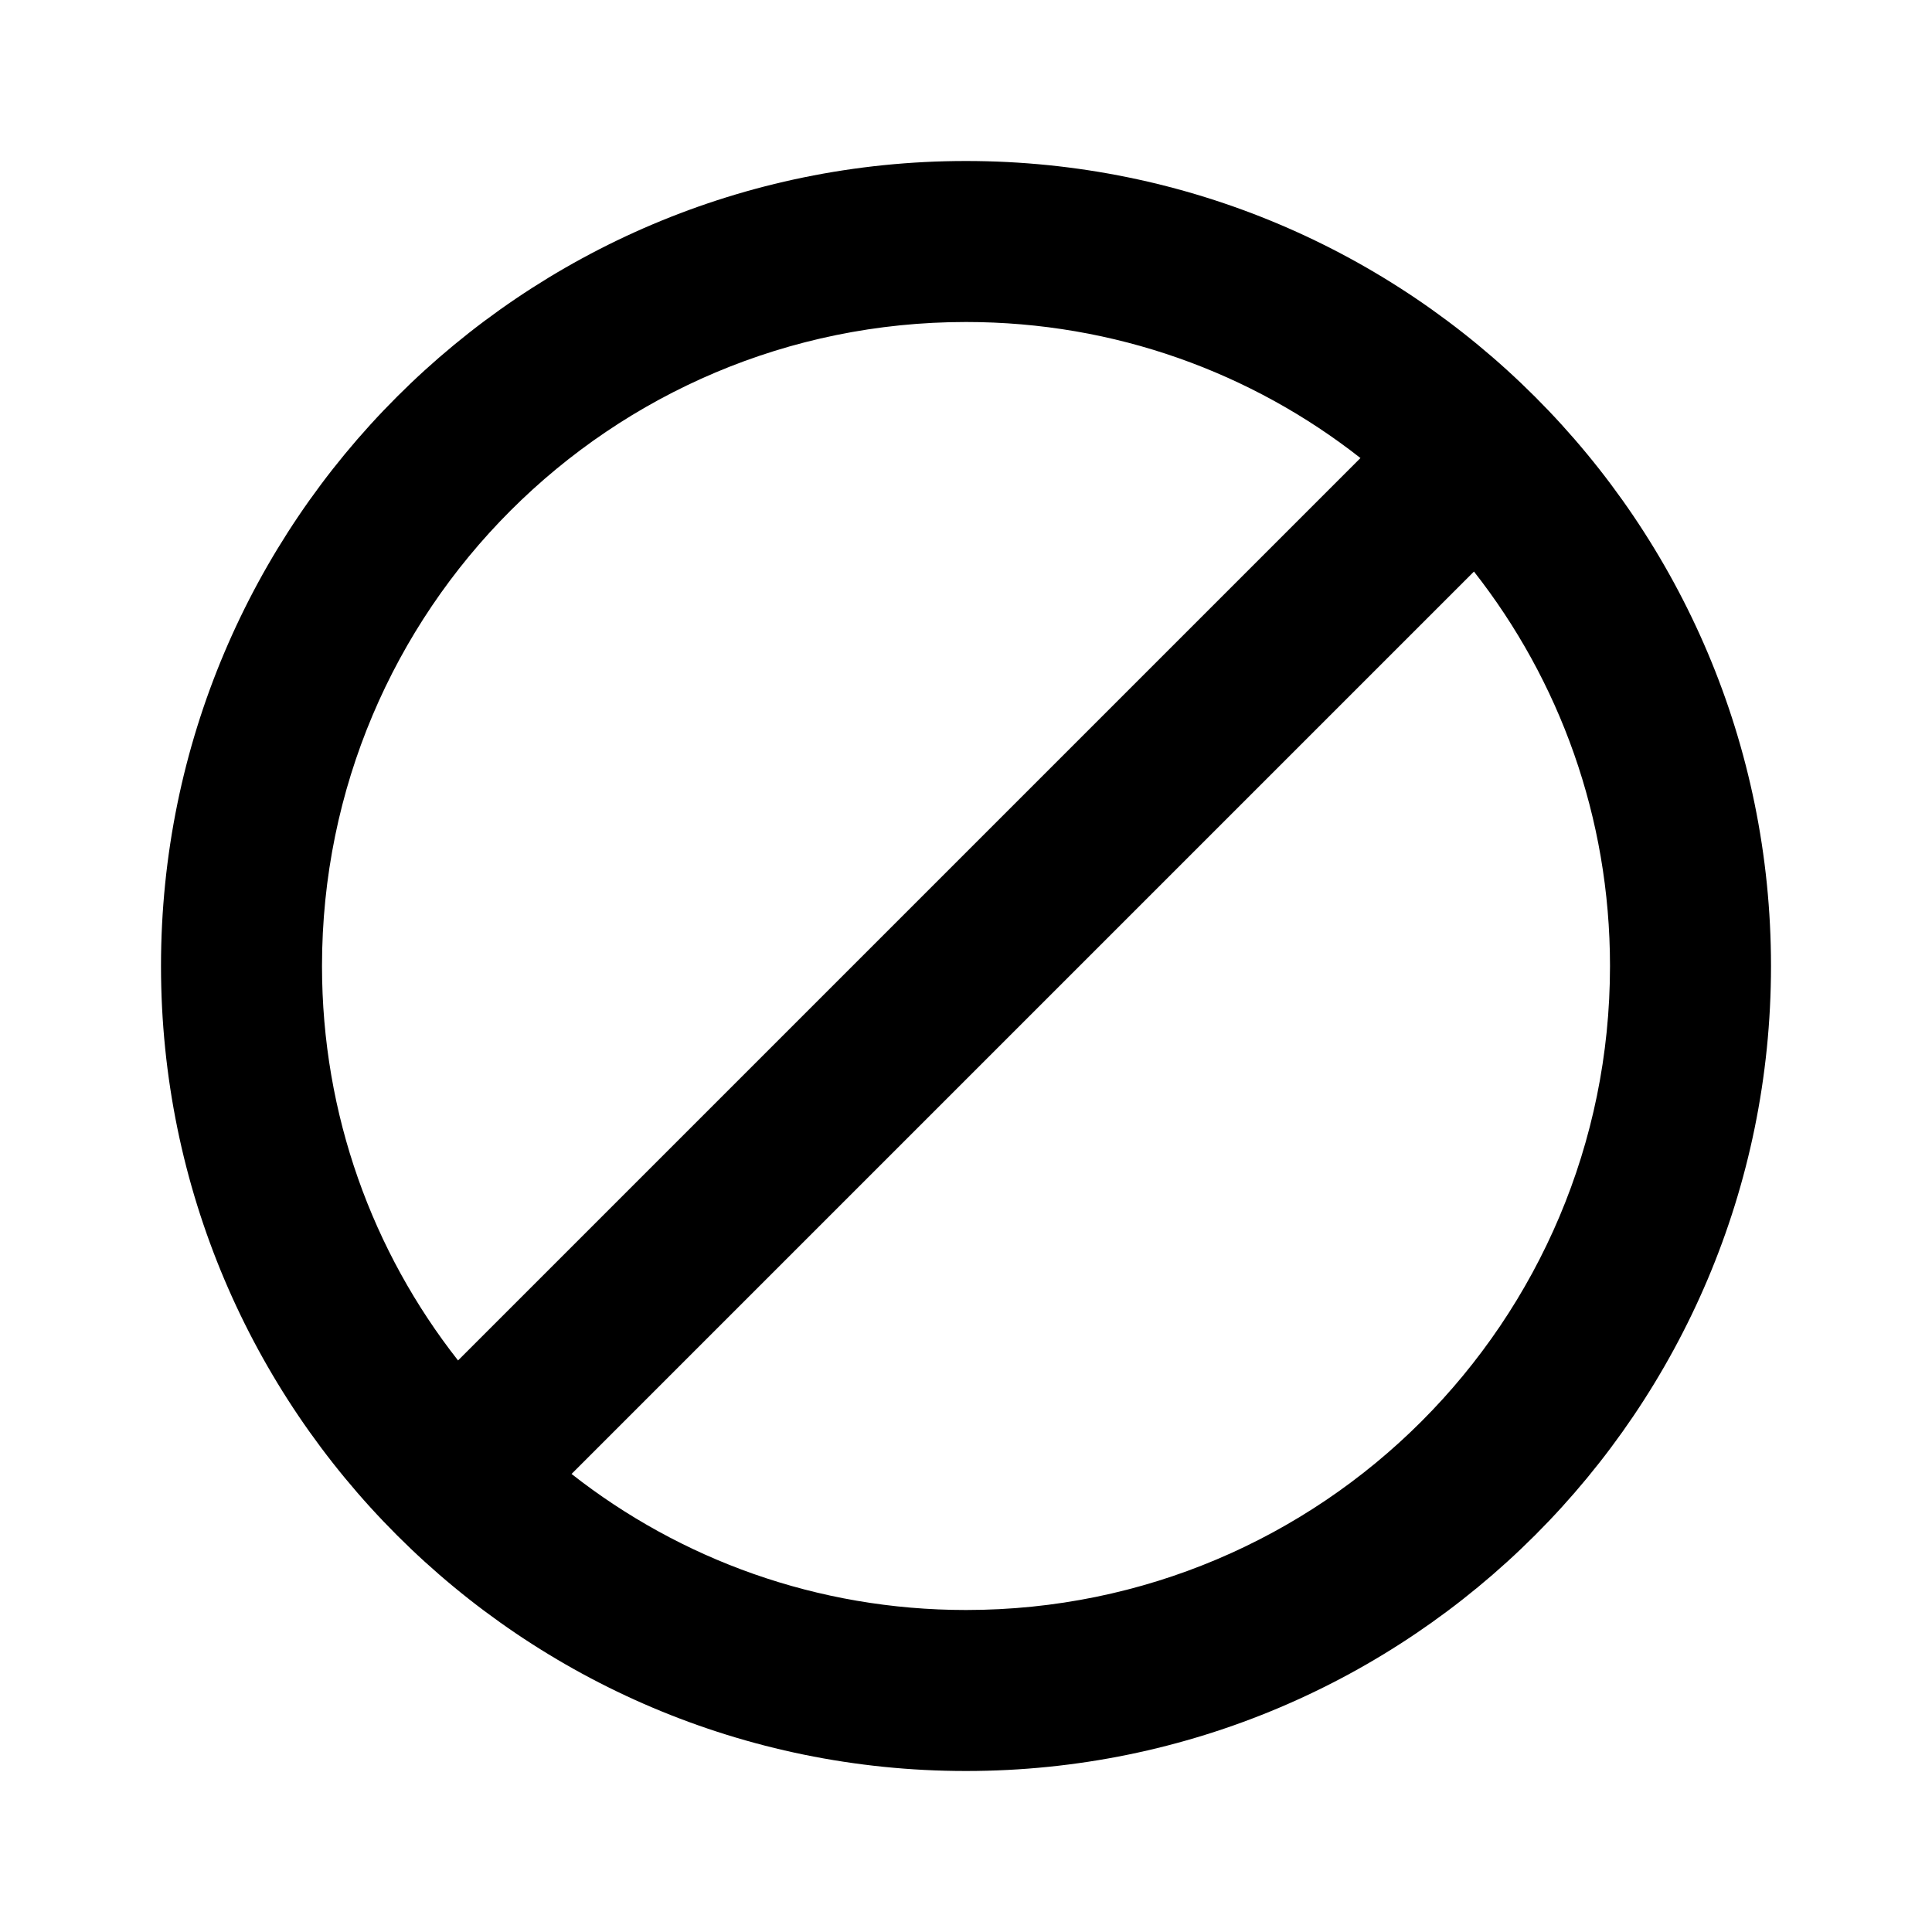
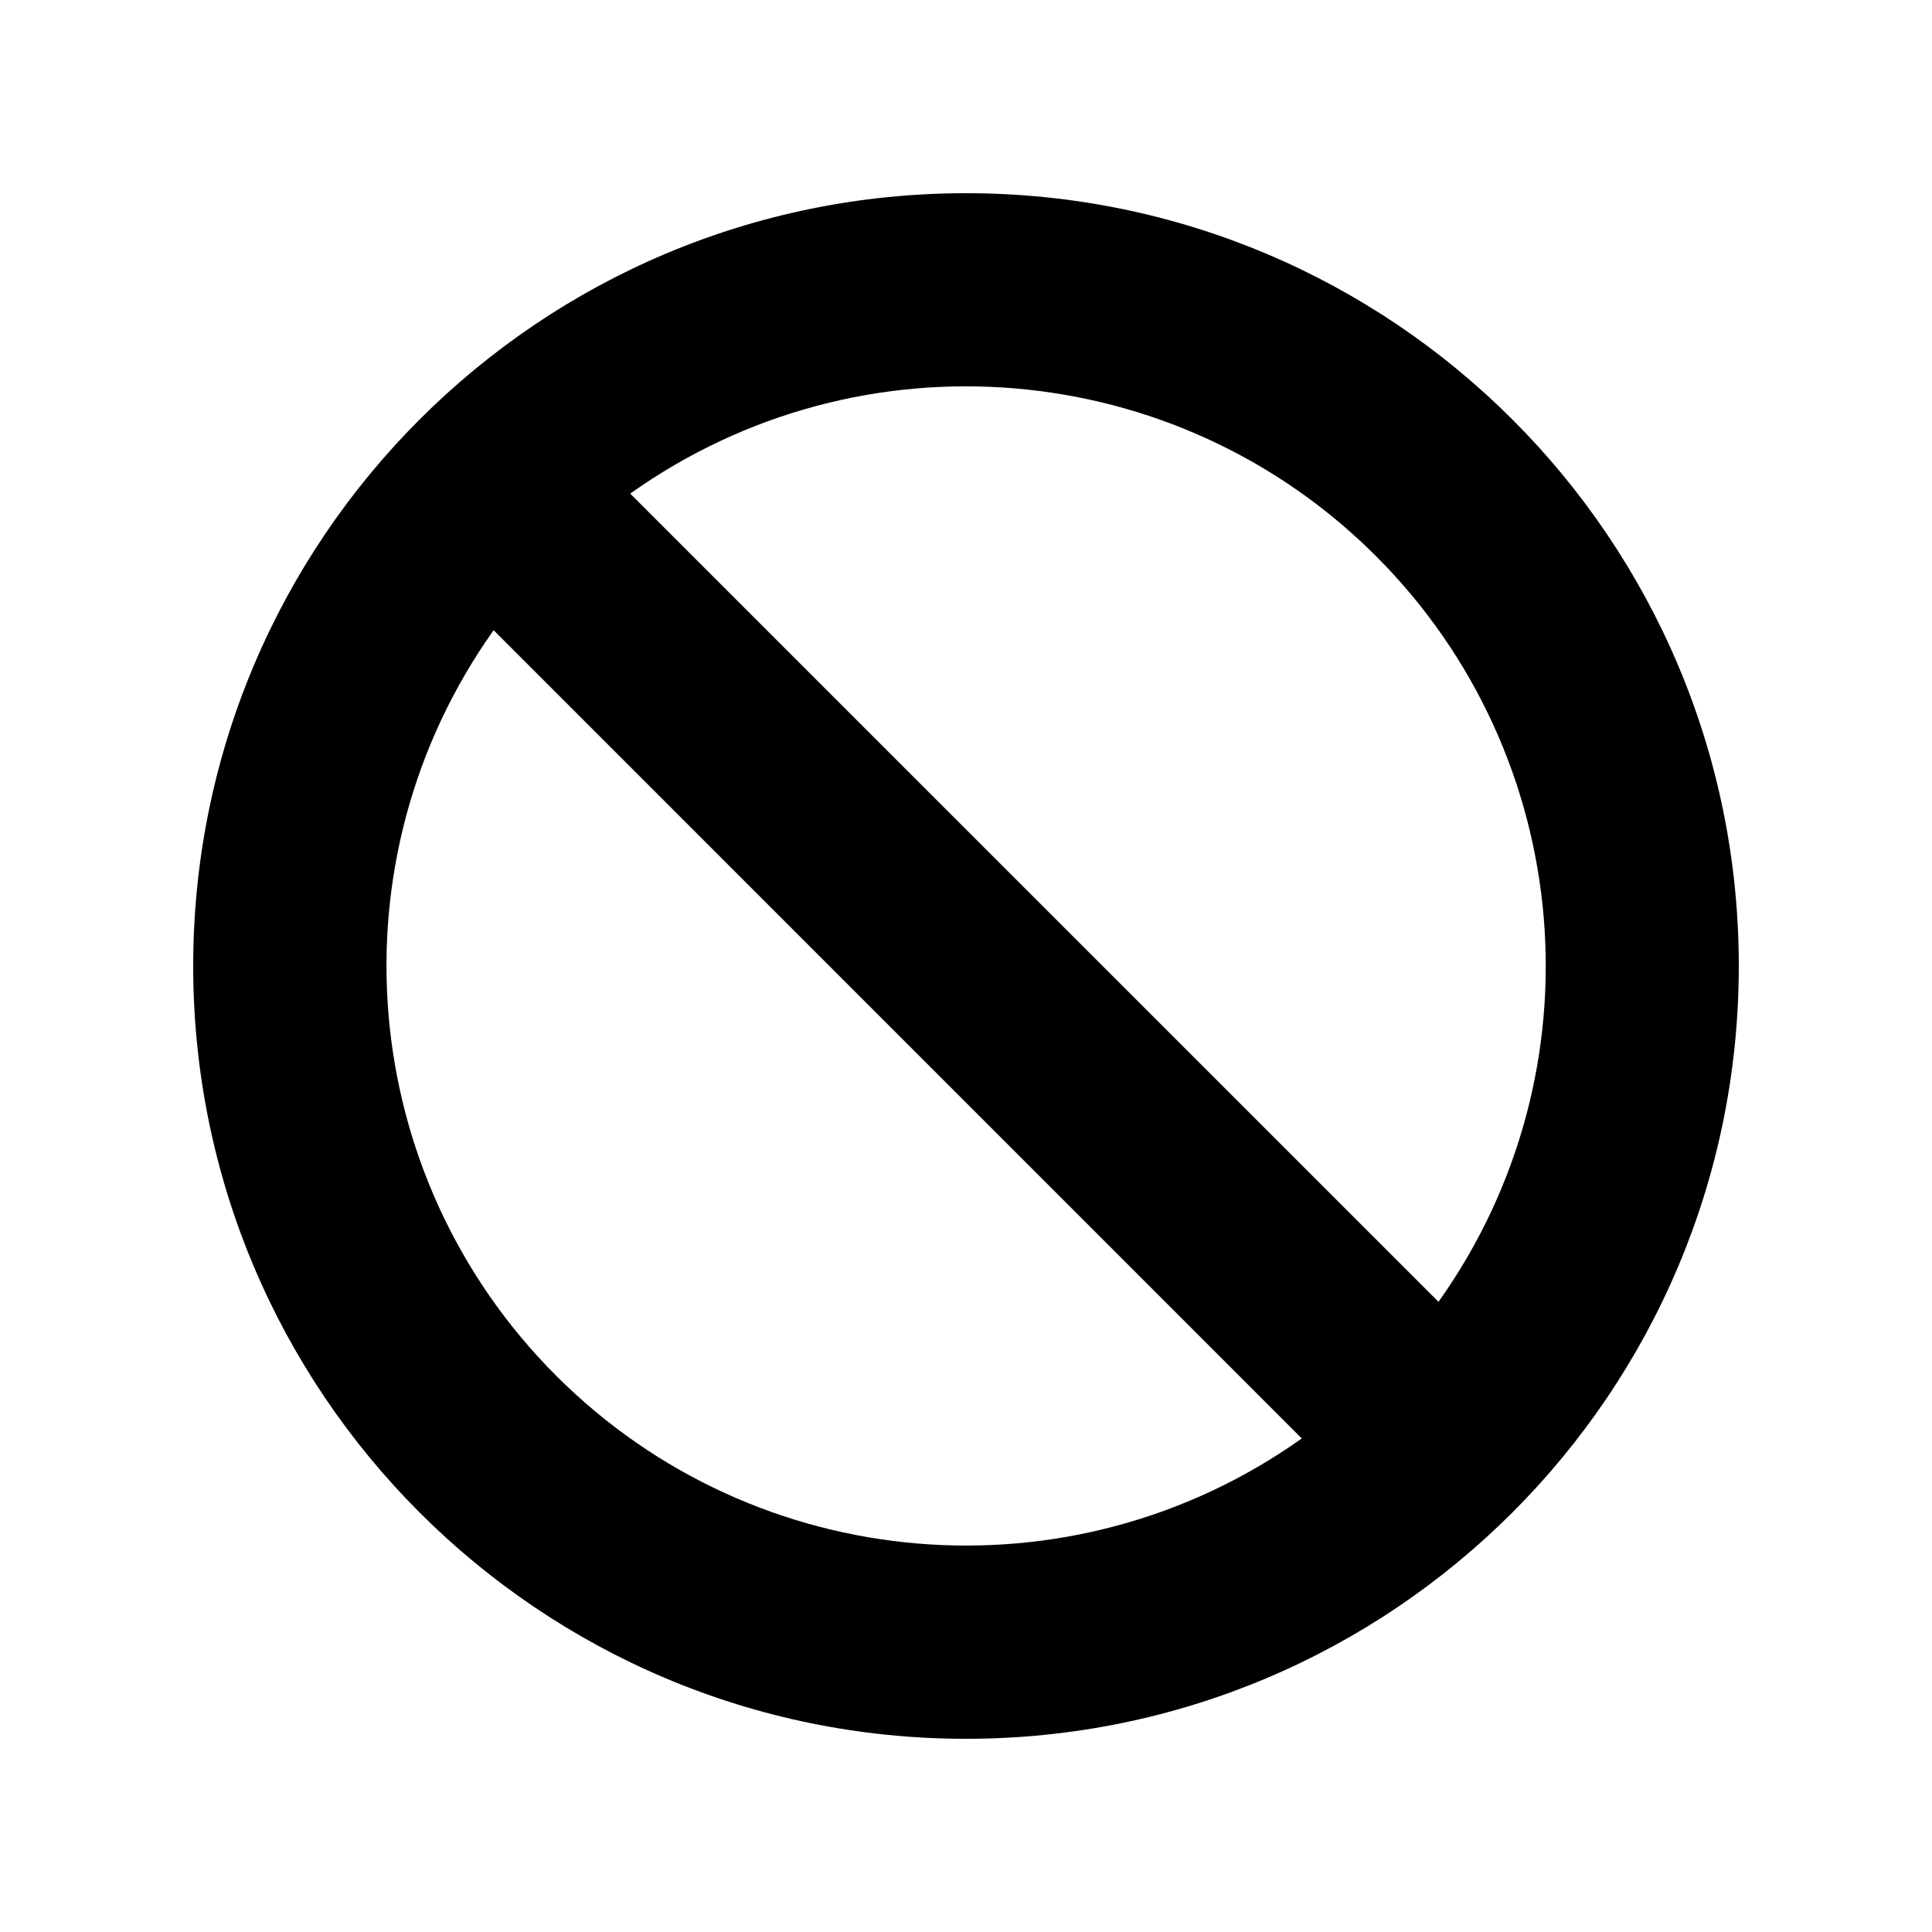
- <svg xmlns="http://www.w3.org/2000/svg" height="24" viewBox="0 0 24 24" width="24">
-   <path d="M0 0h24v24H0z" fill="none" />
-   <path fill="currentColor" d="M12 2C6.48 2 2 6.48 2 12s4.48 10 10 10 10-4.48 10-10S17.52 2 12 2zM4 12c0-4.42 3.58-8 8-8 1.85 0 3.55.63 4.9 1.69L5.69 16.9C4.63 15.55 4 13.85 4 12zm8 8c-1.85 0-3.55-.63-4.9-1.69L18.31 7.1C19.37 8.45 20 10.15 20 12c0 4.42-3.58 8-8 8z" />
+ <svg xmlns="http://www.w3.org/2000/svg" viewBox="0 0 20 20" fill="currentColor">
+   <path fill-rule="evenodd" d="M13.477 14.89A6 6 0 015.11 6.524l8.367 8.368zm1.414-1.414L6.524 5.11a6 6 0 018.367 8.367zM18 10a8 8 0 11-16 0 8 8 0 0116 0z" clip-rule="evenodd" />
</svg>
